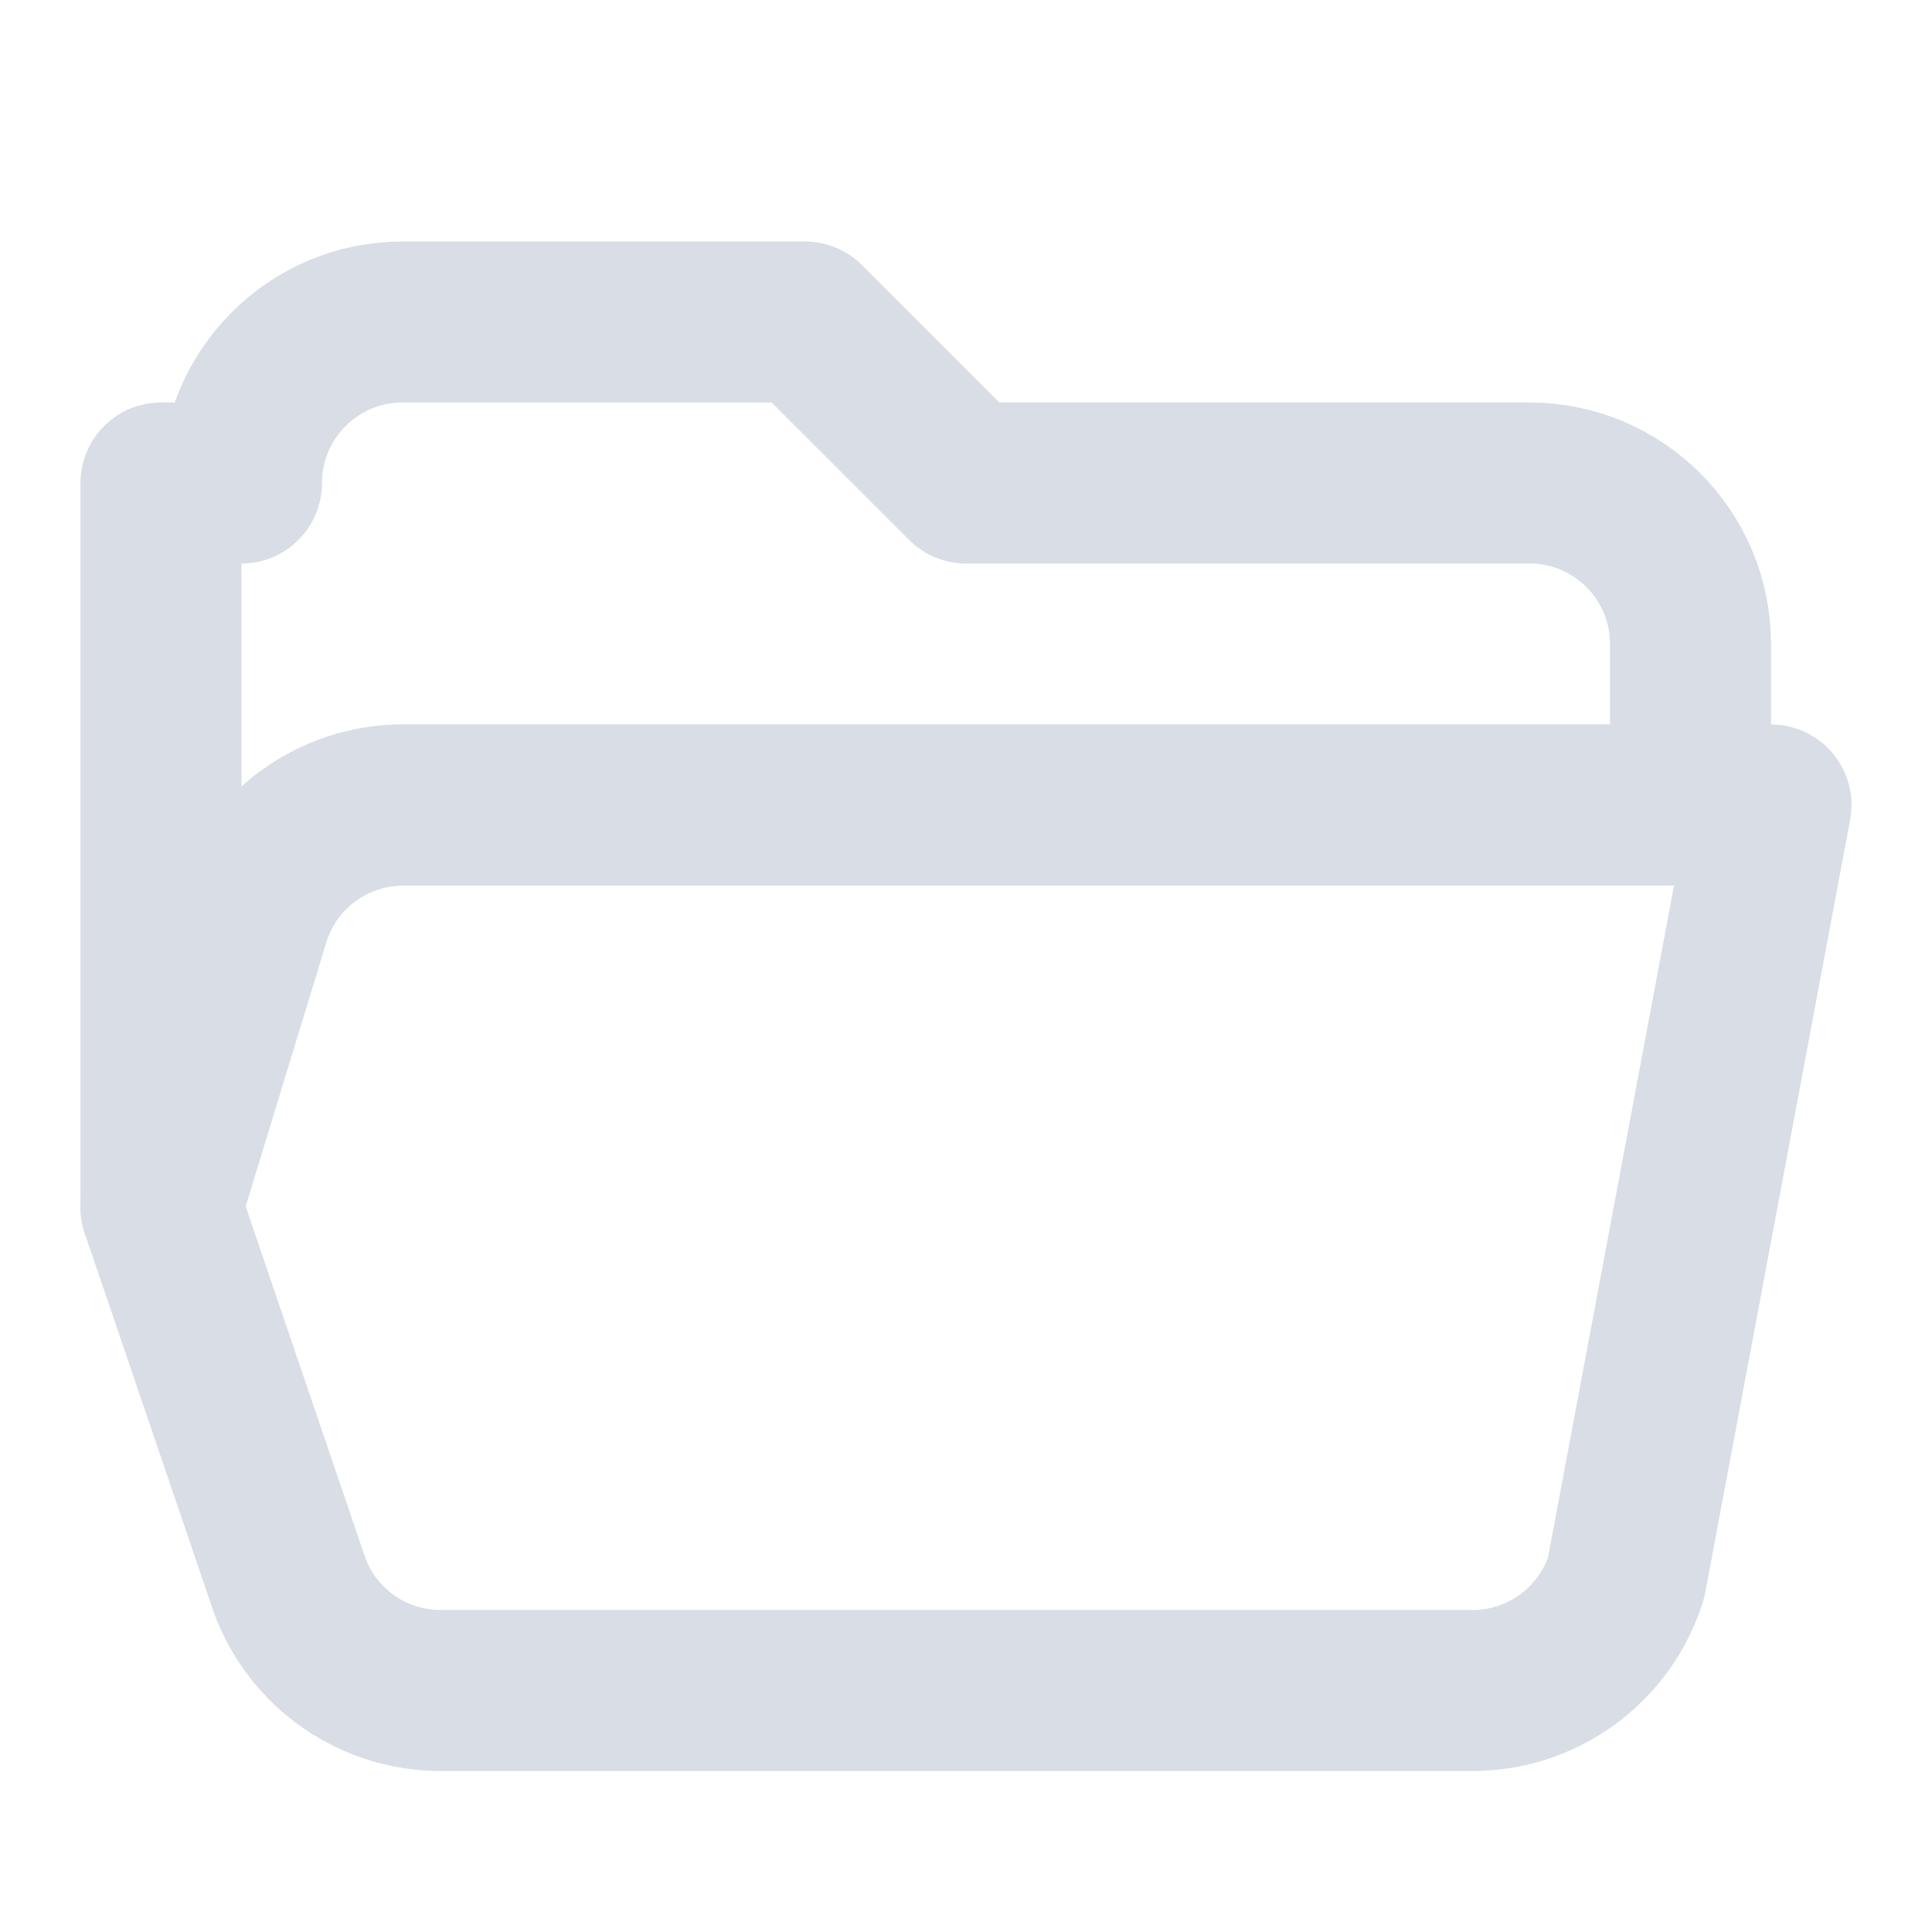
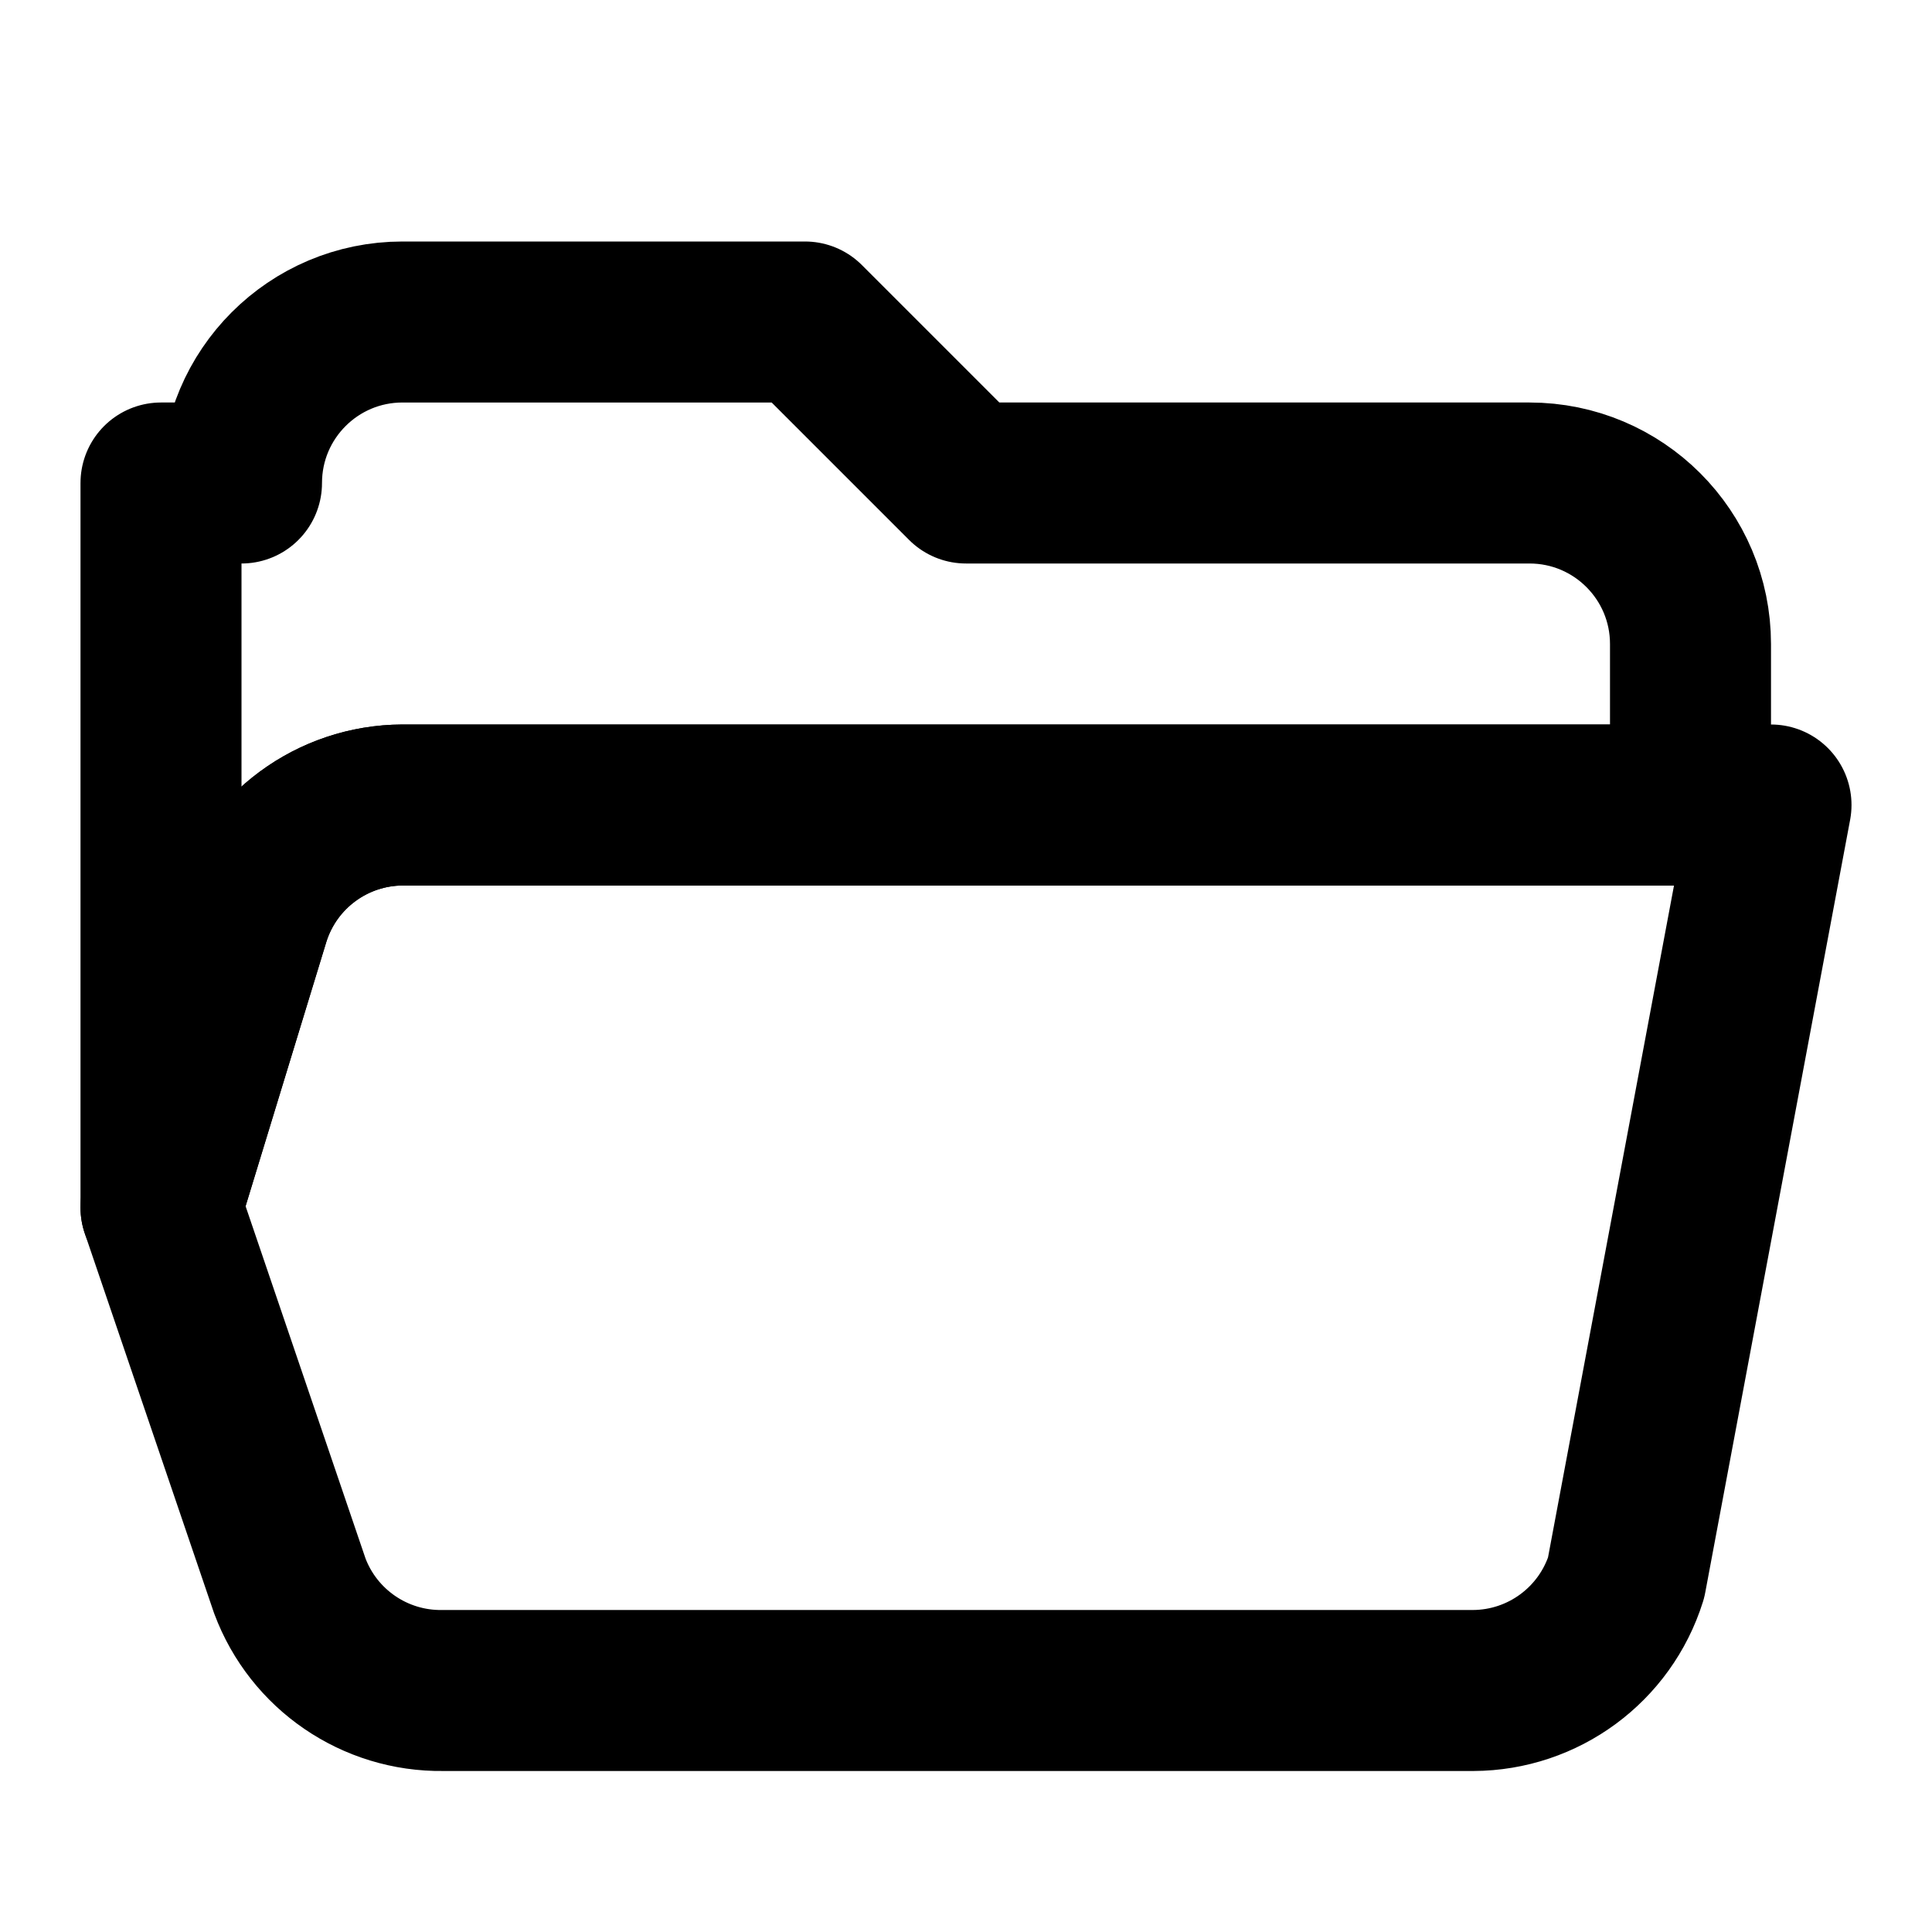
- <svg xmlns="http://www.w3.org/2000/svg" width="24" height="24" viewBox="0 0 24 24" fill="none" color="#d9dde5" stroke="currentColor" stroke-width="2" stroke-linecap="round" stroke-linejoin="round">
+ <svg xmlns="http://www.w3.org/2000/svg" width="24" height="24" viewBox="0 0 24 24" fill="none" color="{{iconPrimary}}" stroke="currentColor" stroke-width="2" stroke-linecap="round" stroke-linejoin="round">
  <path d="M3 6a2 2 0 0 1 2-2h5l2 2h7a2 2 0 0 1 2 2v2H5a2 2 0 0 0-1.9 1.4L2 15V6z" />
  <path d="m2 15 1.6 4.7A2 2 0 0 0 5.5 21h12.8a2 2 0 0 0 1.9-1.4L22 10H5a2 2 0 0 0-1.9 1.4L2 15z" />
</svg>
